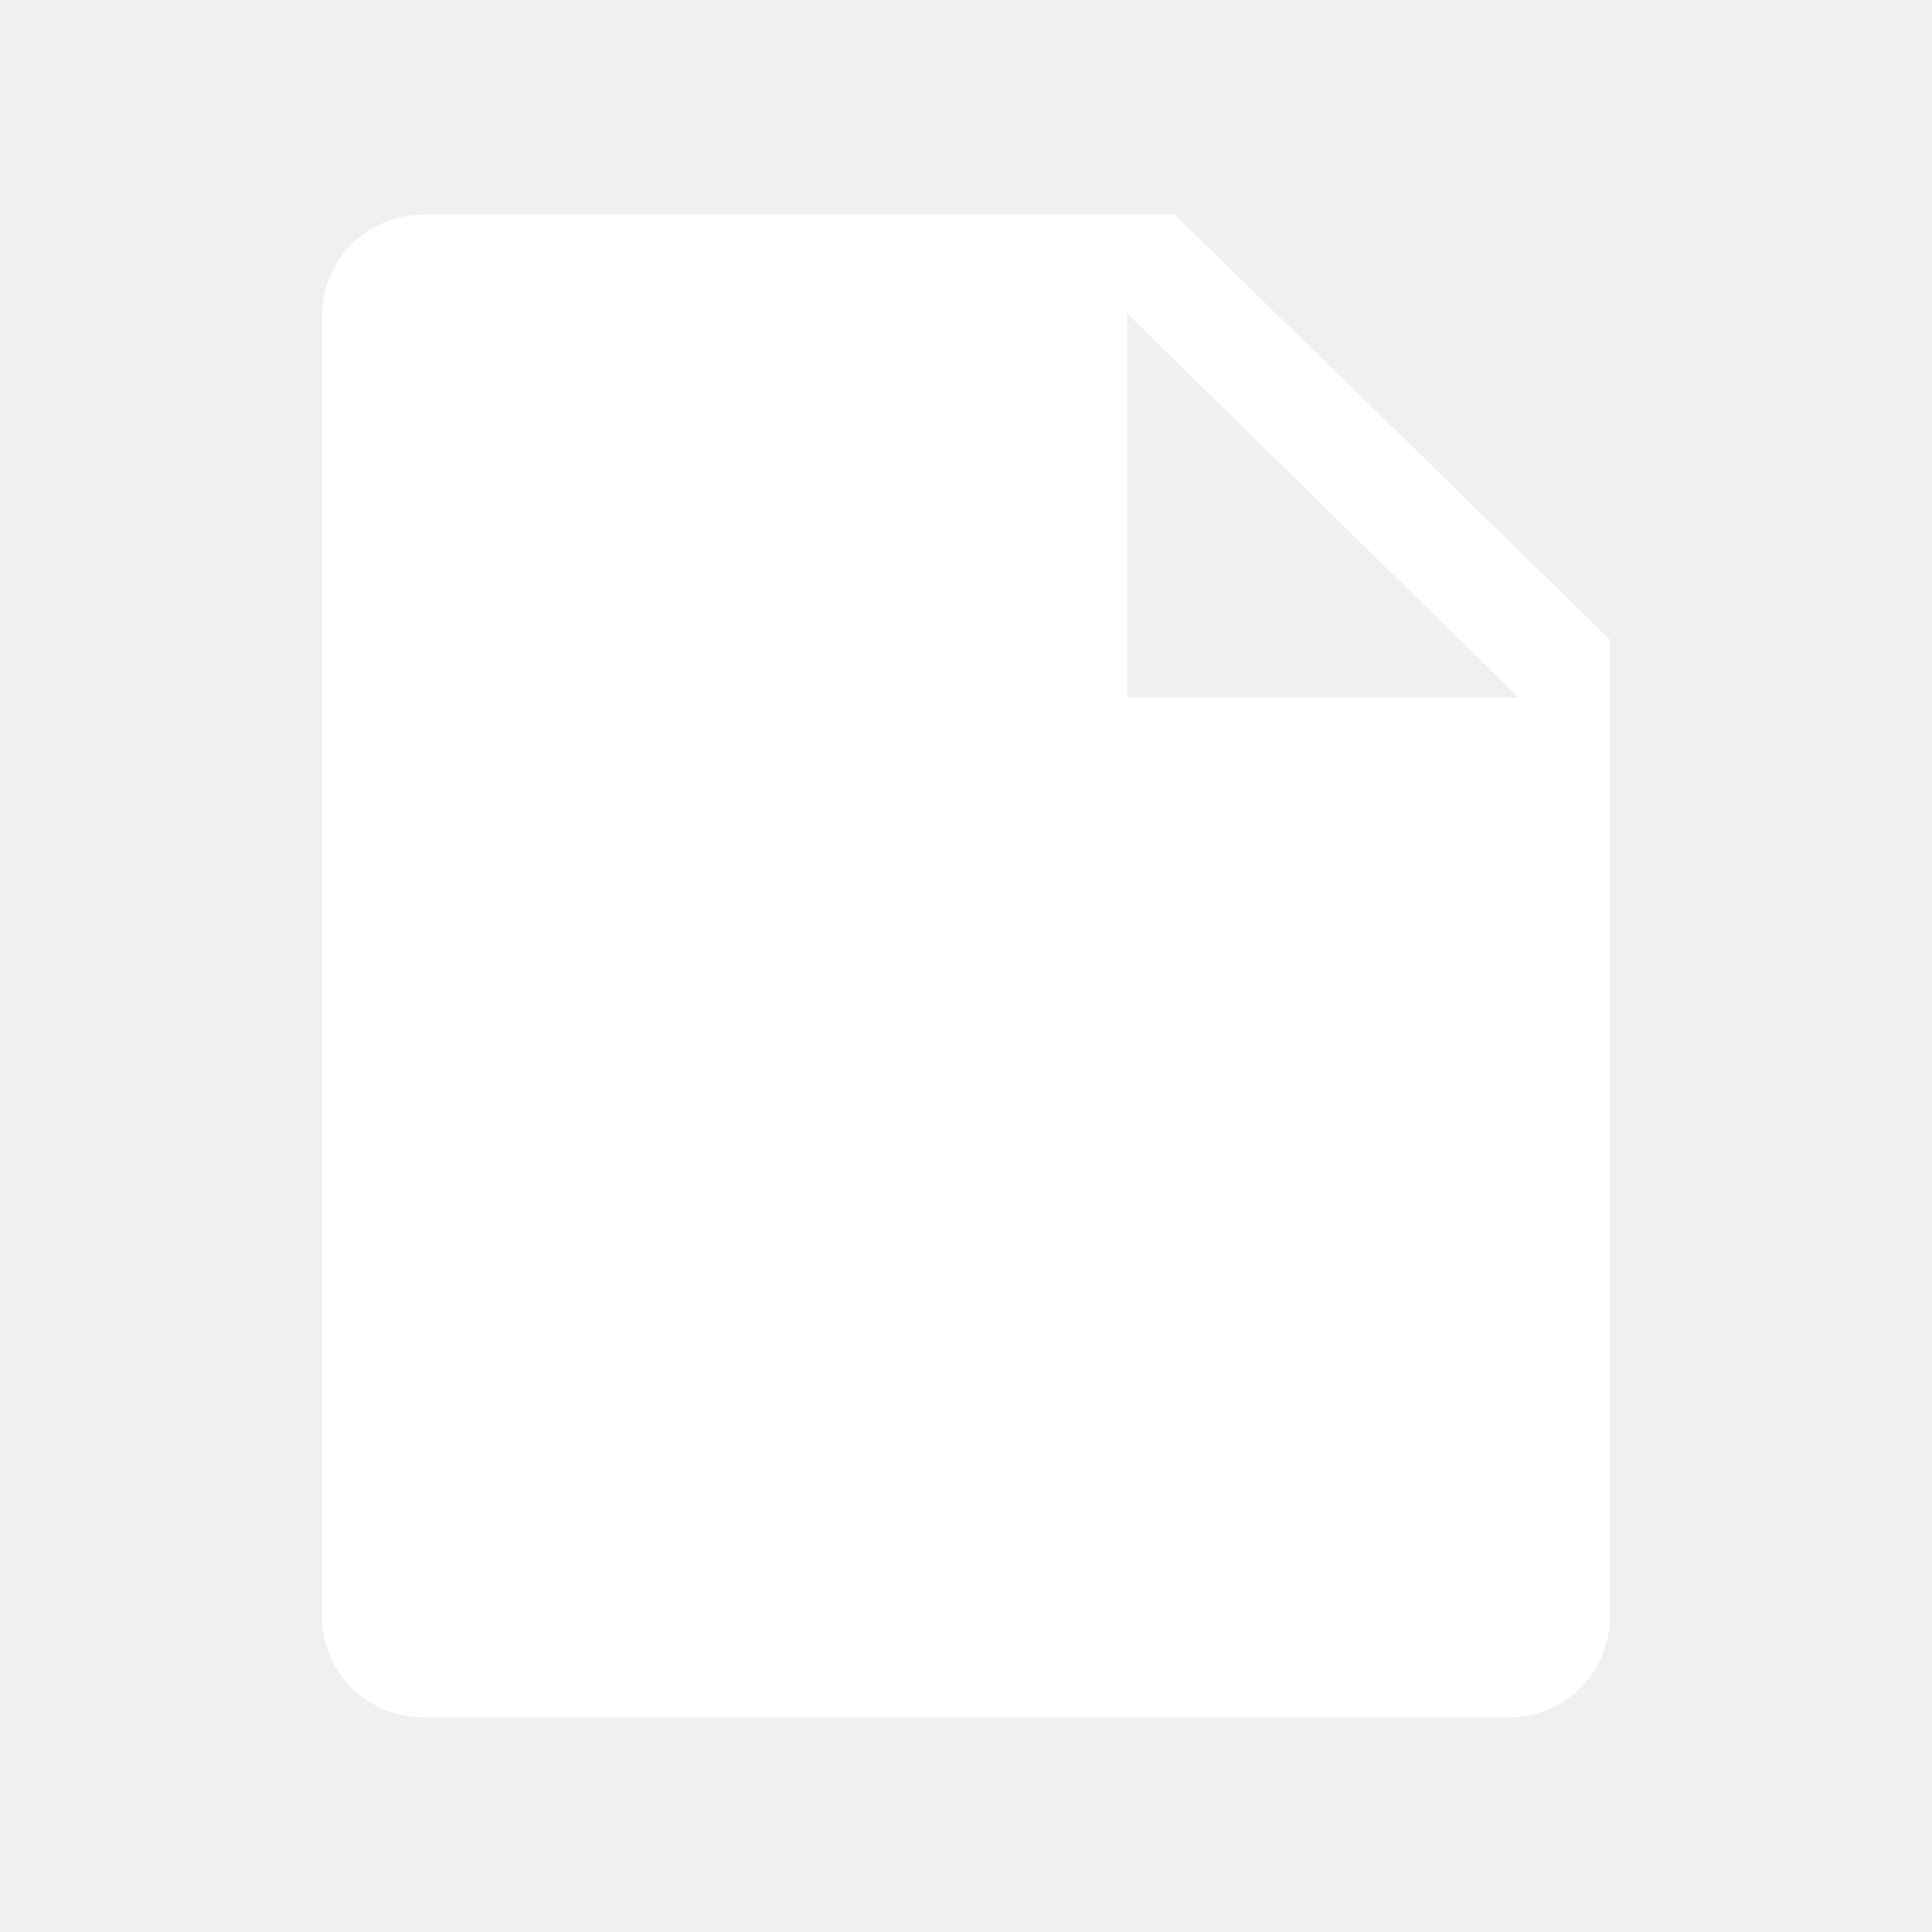
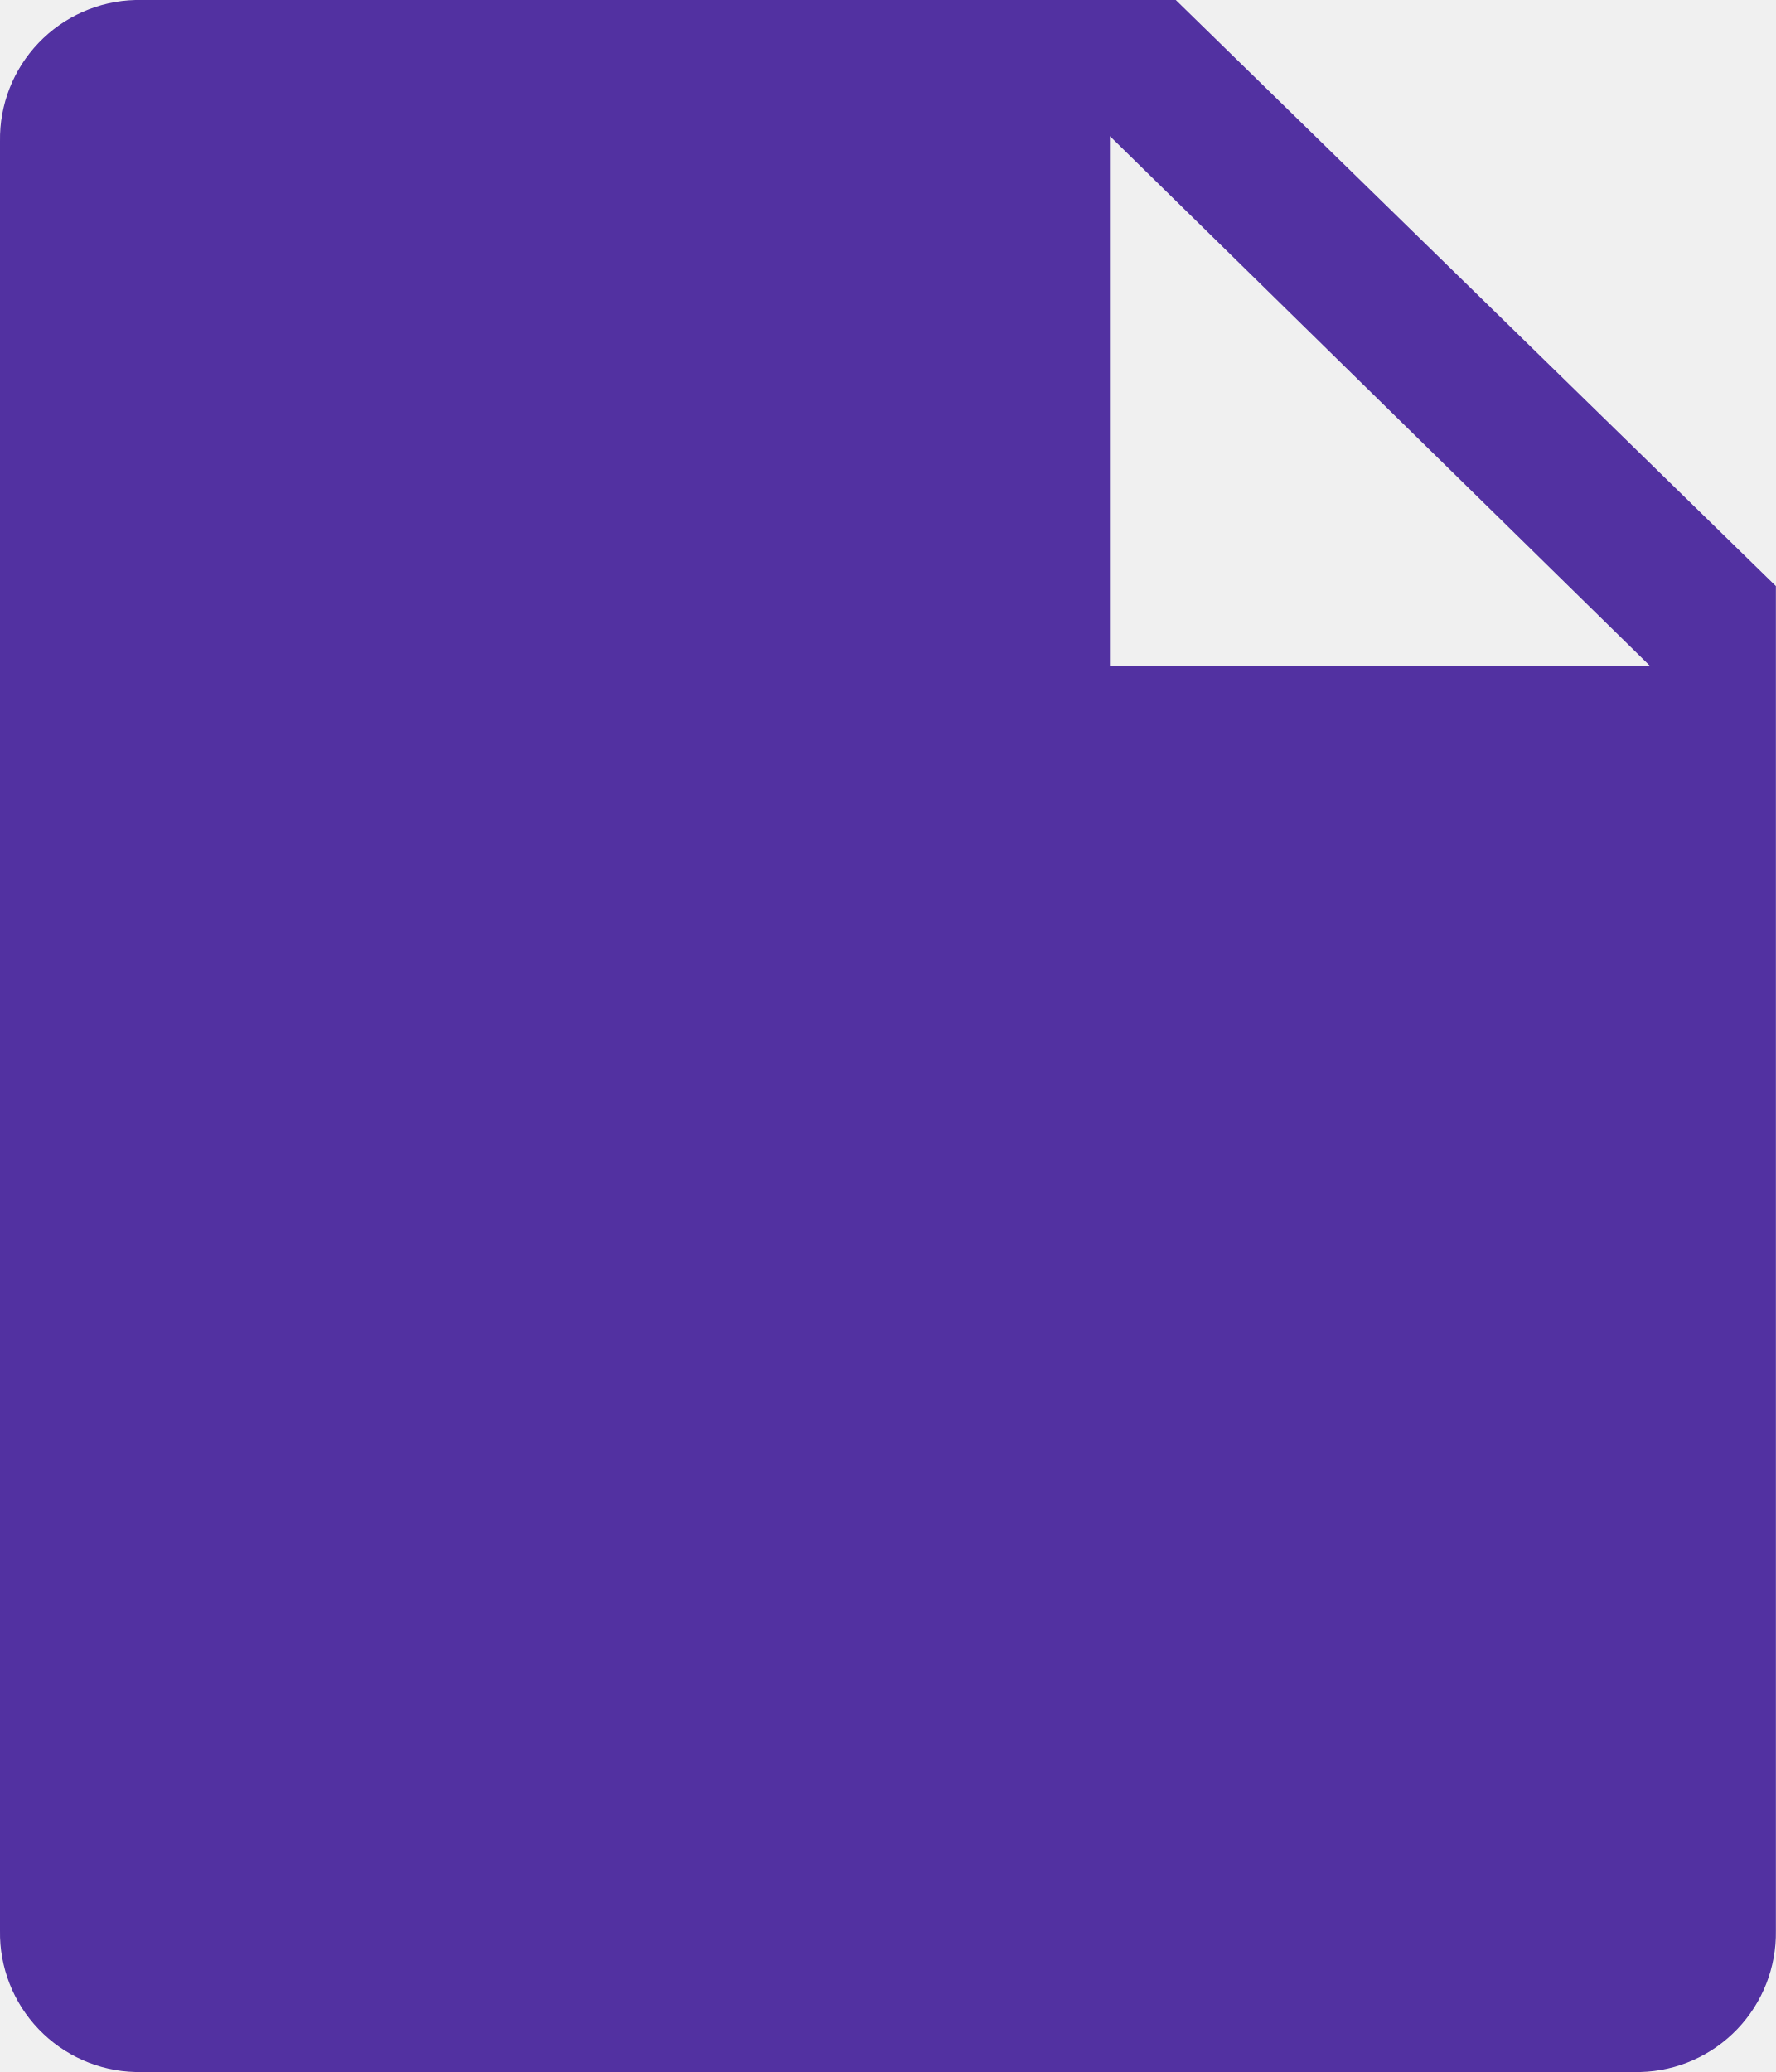
- <svg xmlns="http://www.w3.org/2000/svg" width="36" height="36" viewBox="0 0 36 36" fill="none">
-   <path d="M21.89 4H7.83C7.335 4.013 6.865 4.221 6.522 4.579C6.18 4.936 5.992 5.415 6 5.91V30.09C5.992 30.585 6.18 31.064 6.522 31.421C6.865 31.779 7.335 31.987 7.83 32H28.17C28.665 31.987 29.135 31.779 29.478 31.421C29.82 31.064 30.008 30.585 30 30.09V11.92L21.89 4ZM21 13V5.84L28.3 13H21Z" fill="white" />
+ <svg xmlns="http://www.w3.org/2000/svg" width="24" height="28" viewBox="0 0 24 28" fill="none">
+   <path d="M15.89 0H1.83C1.335 0.013 0.865 0.221 0.522 0.579C0.18 0.936 -0.008 1.415 6.34545e-06 1.91V26.09C-0.008 26.585 0.18 27.064 0.522 27.421C0.865 27.779 1.335 27.987 1.83 28H22.17C22.665 27.987 23.135 27.779 23.478 27.421C23.82 27.064 24.008 26.585 24 26.09V7.92L15.89 0ZM15 9V1.84L22.3 9H15Z" fill="#5231A1" />
</svg>
